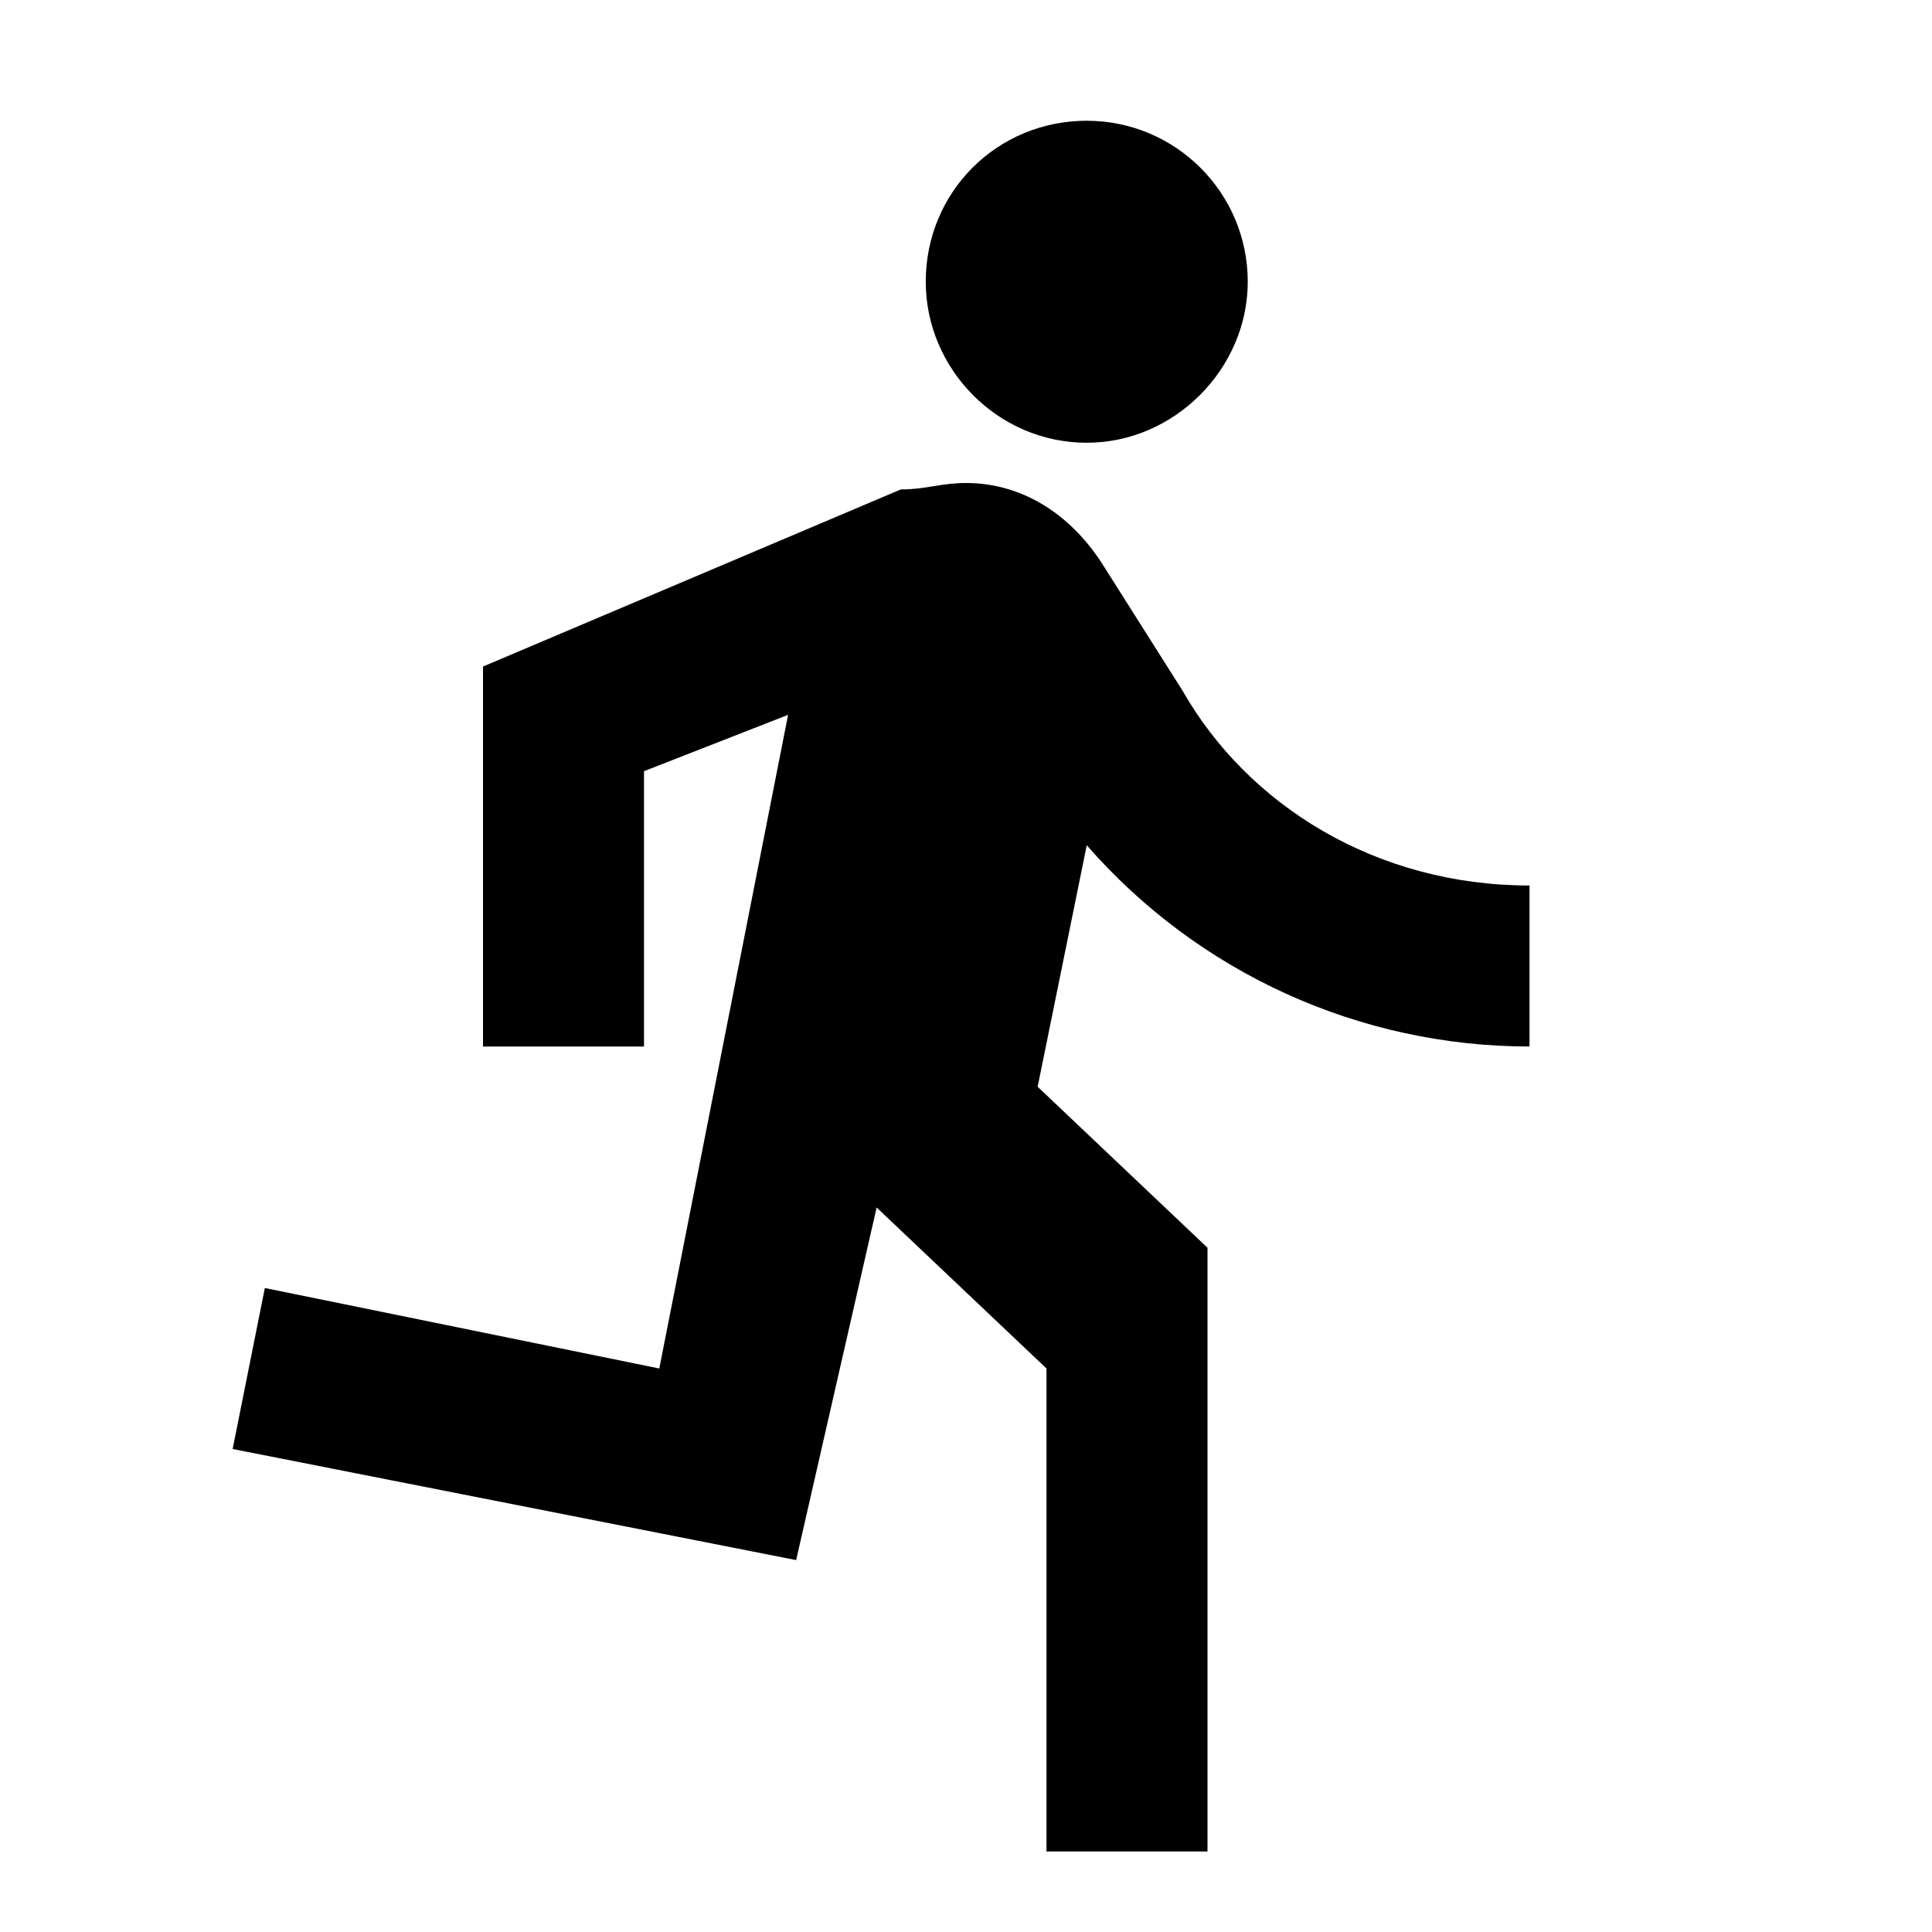
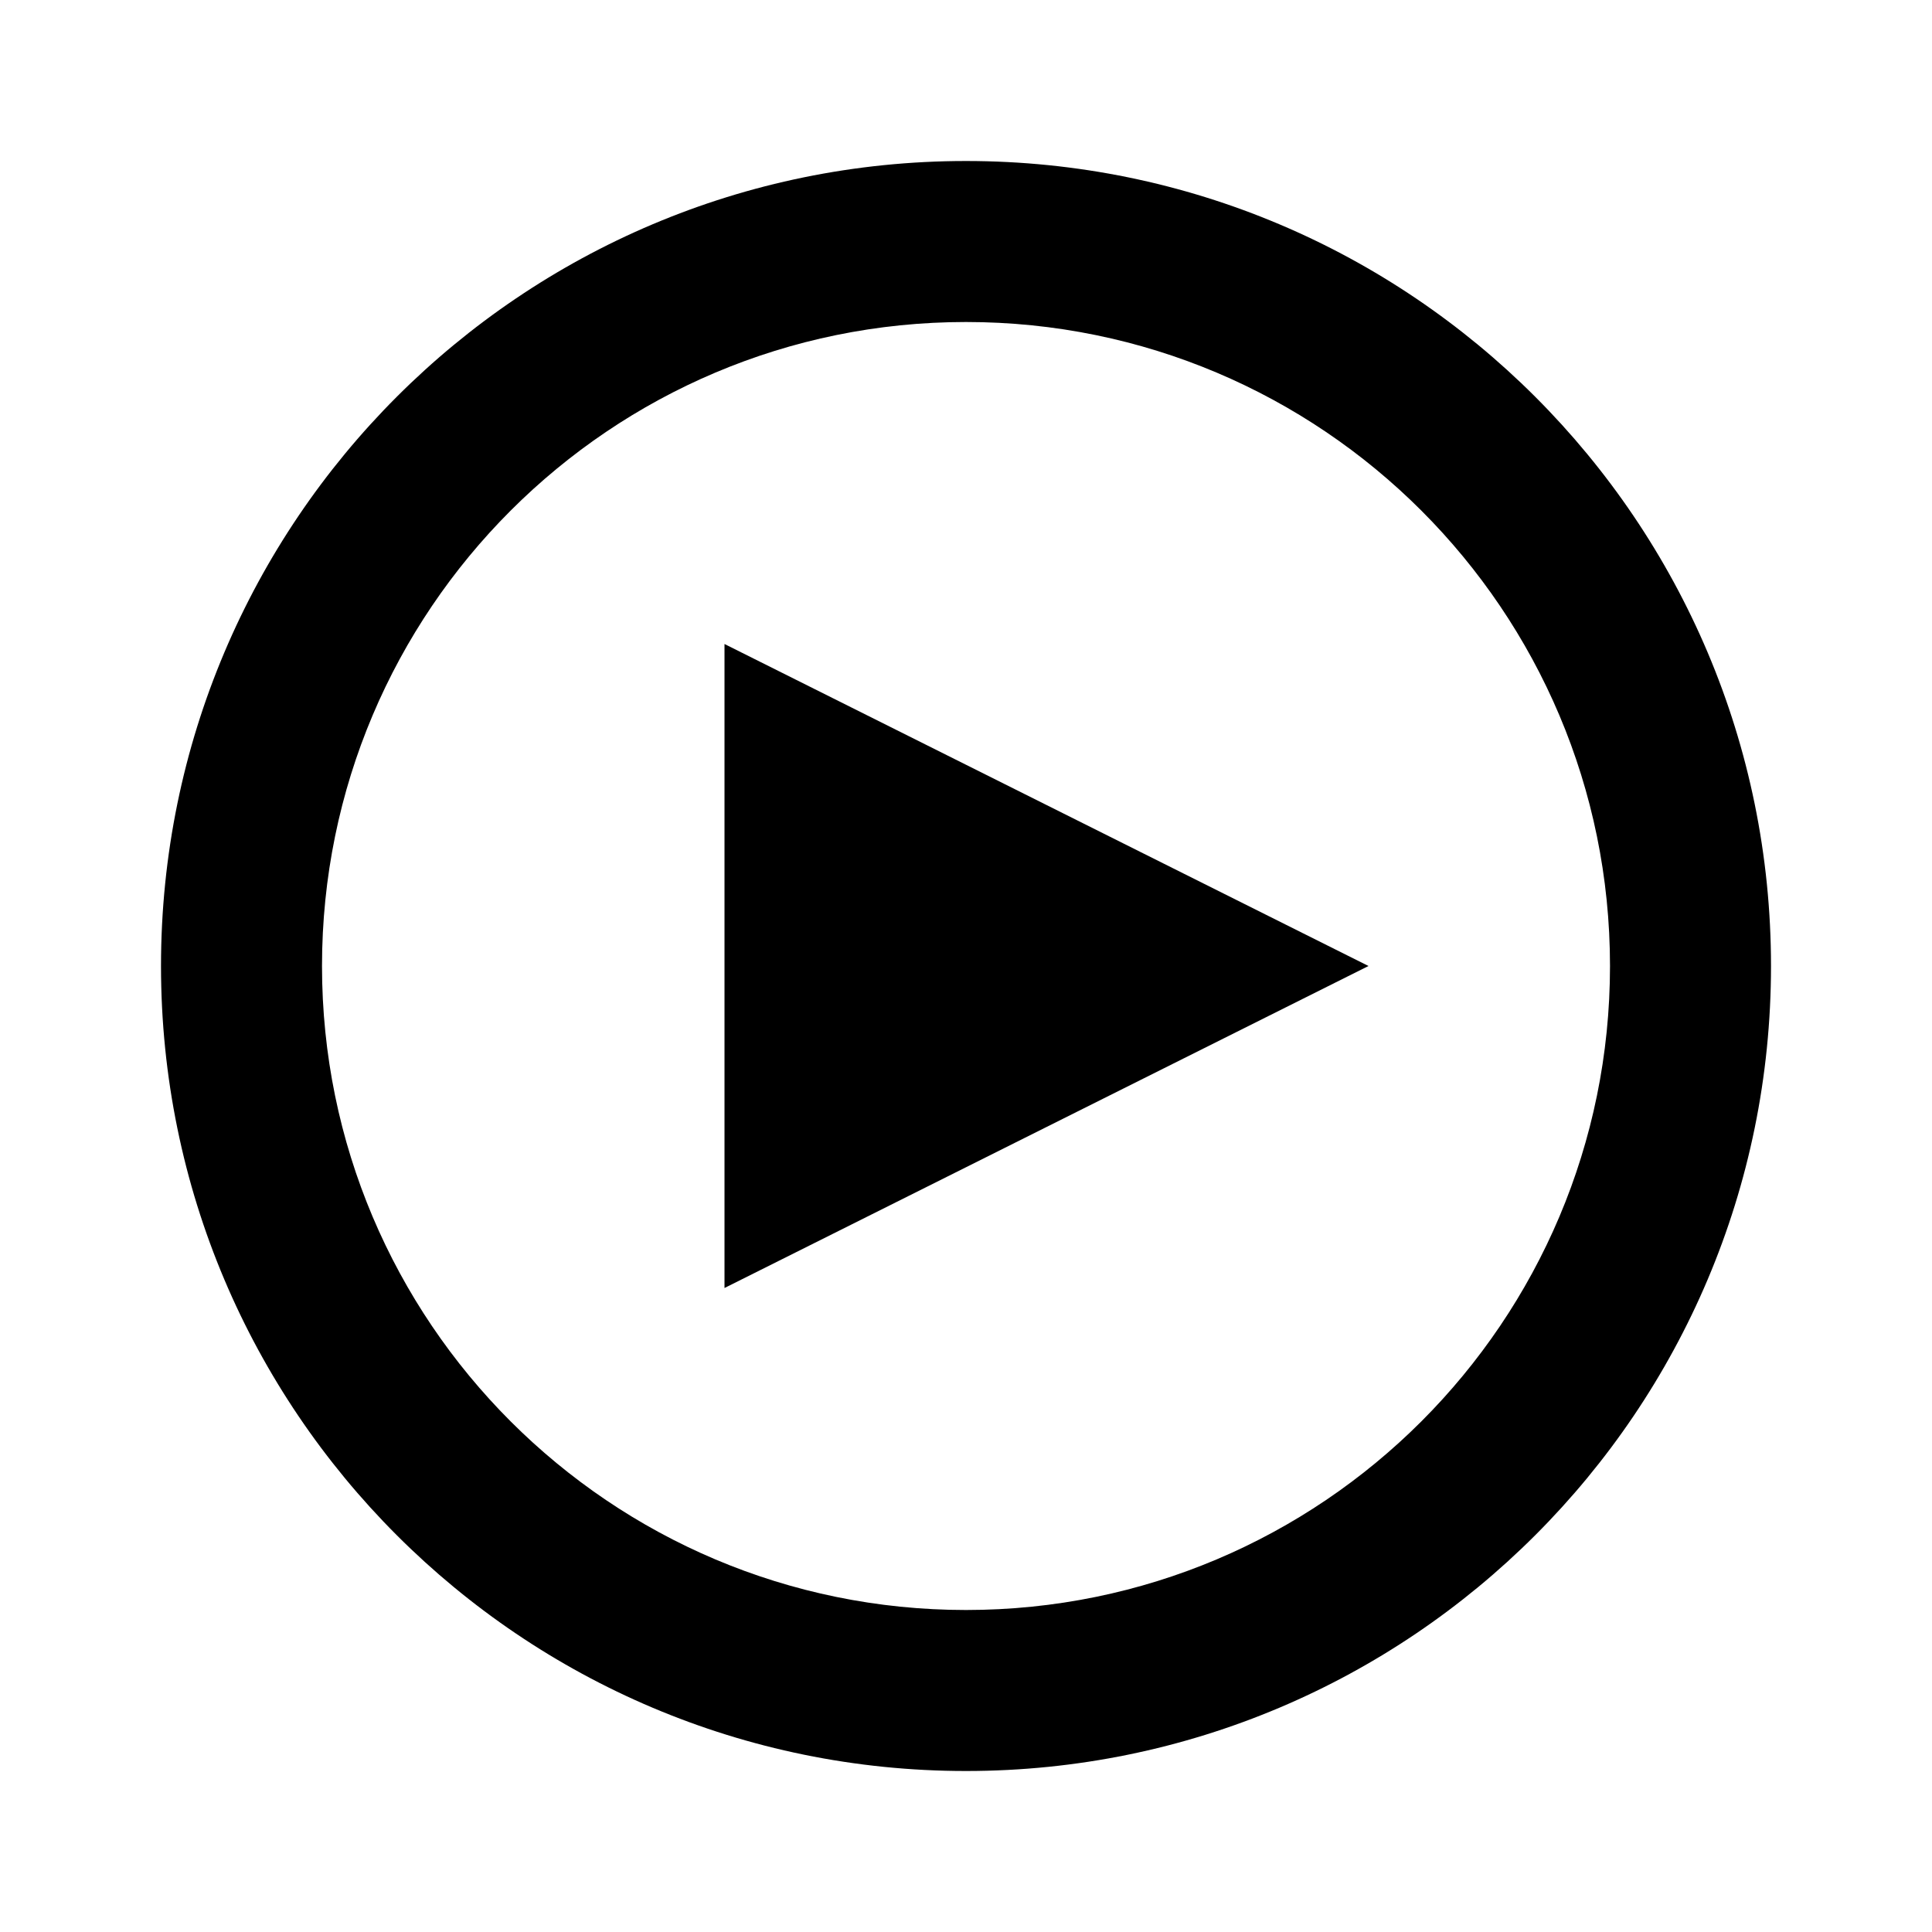
- <svg xmlns="http://www.w3.org/2000/svg" width="24" height="24" viewBox="0 0 24 24">
-   <path fill="currentColor" d="M13.5 5.5c1.09 0 2-.92 2-2a2 2 0 0 0-2-2c-1.11 0-2 .88-2 2c0 1.08.89 2 2 2M9.89 19.38l1-4.38L13 17v6h2v-7.5l-2.11-2l.61-3A7.3 7.3 0 0 0 19 13v-2c-1.91 0-3.5-1-4.31-2.42l-1-1.58c-.4-.62-1-1-1.69-1c-.31 0-.5.08-.81.08L6 8.28V13h2V9.58l1.79-.7L8.19 17l-4.9-1l-.4 2z" />
+ <svg xmlns="http://www.w3.org/2000/svg" width="512" height="512" viewBox="0 0 512 512">
+   <path fill="currentColor" fill-rule="evenodd" d="M256 42.667c117.821 0 213.334 95.513 213.334 213.333c0 117.821-95.513 213.334-213.334 213.334c-117.82 0-213.333-95.513-213.333-213.334C42.667 138.18 138.18 42.667 256 42.667m0 42.667c-94.256 0-170.666 76.41-170.666 170.666c0 94.257 76.41 170.667 170.666 170.667c94.257 0 170.667-76.41 170.667-170.667c0-94.256-76.41-170.666-170.667-170.666m-64 85.333L362.667 256L192 341.334z" />
</svg>
